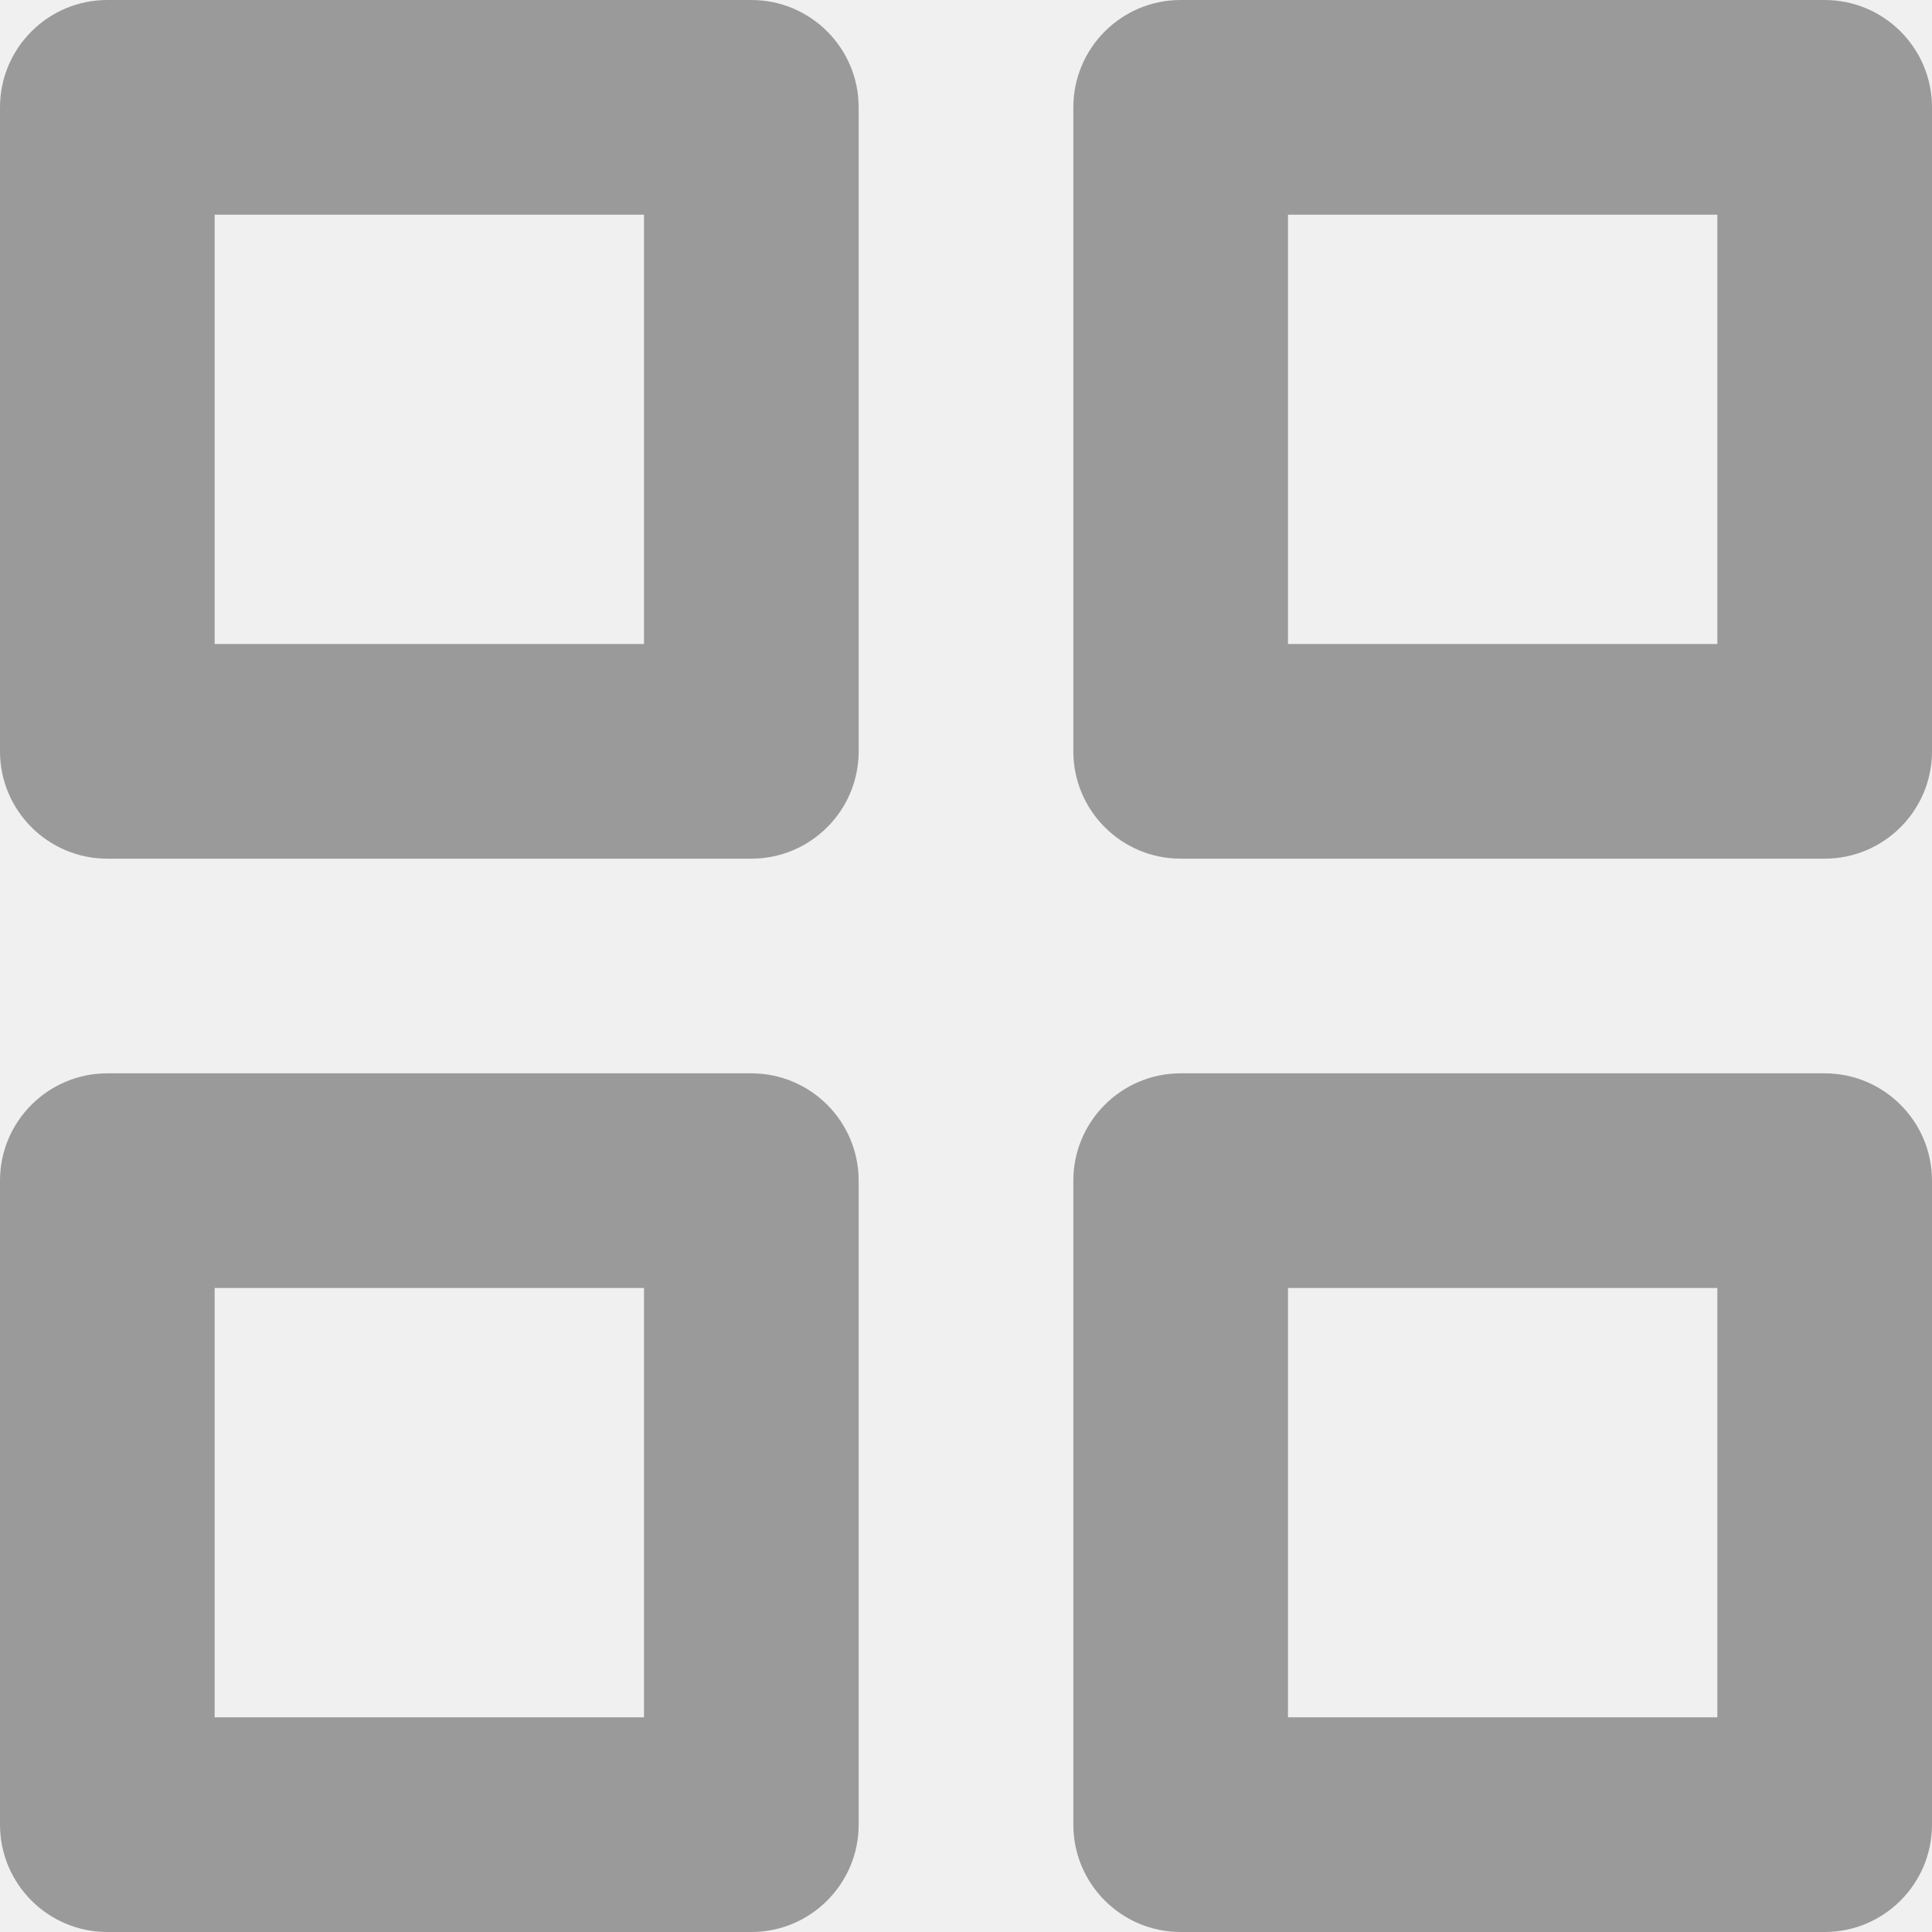
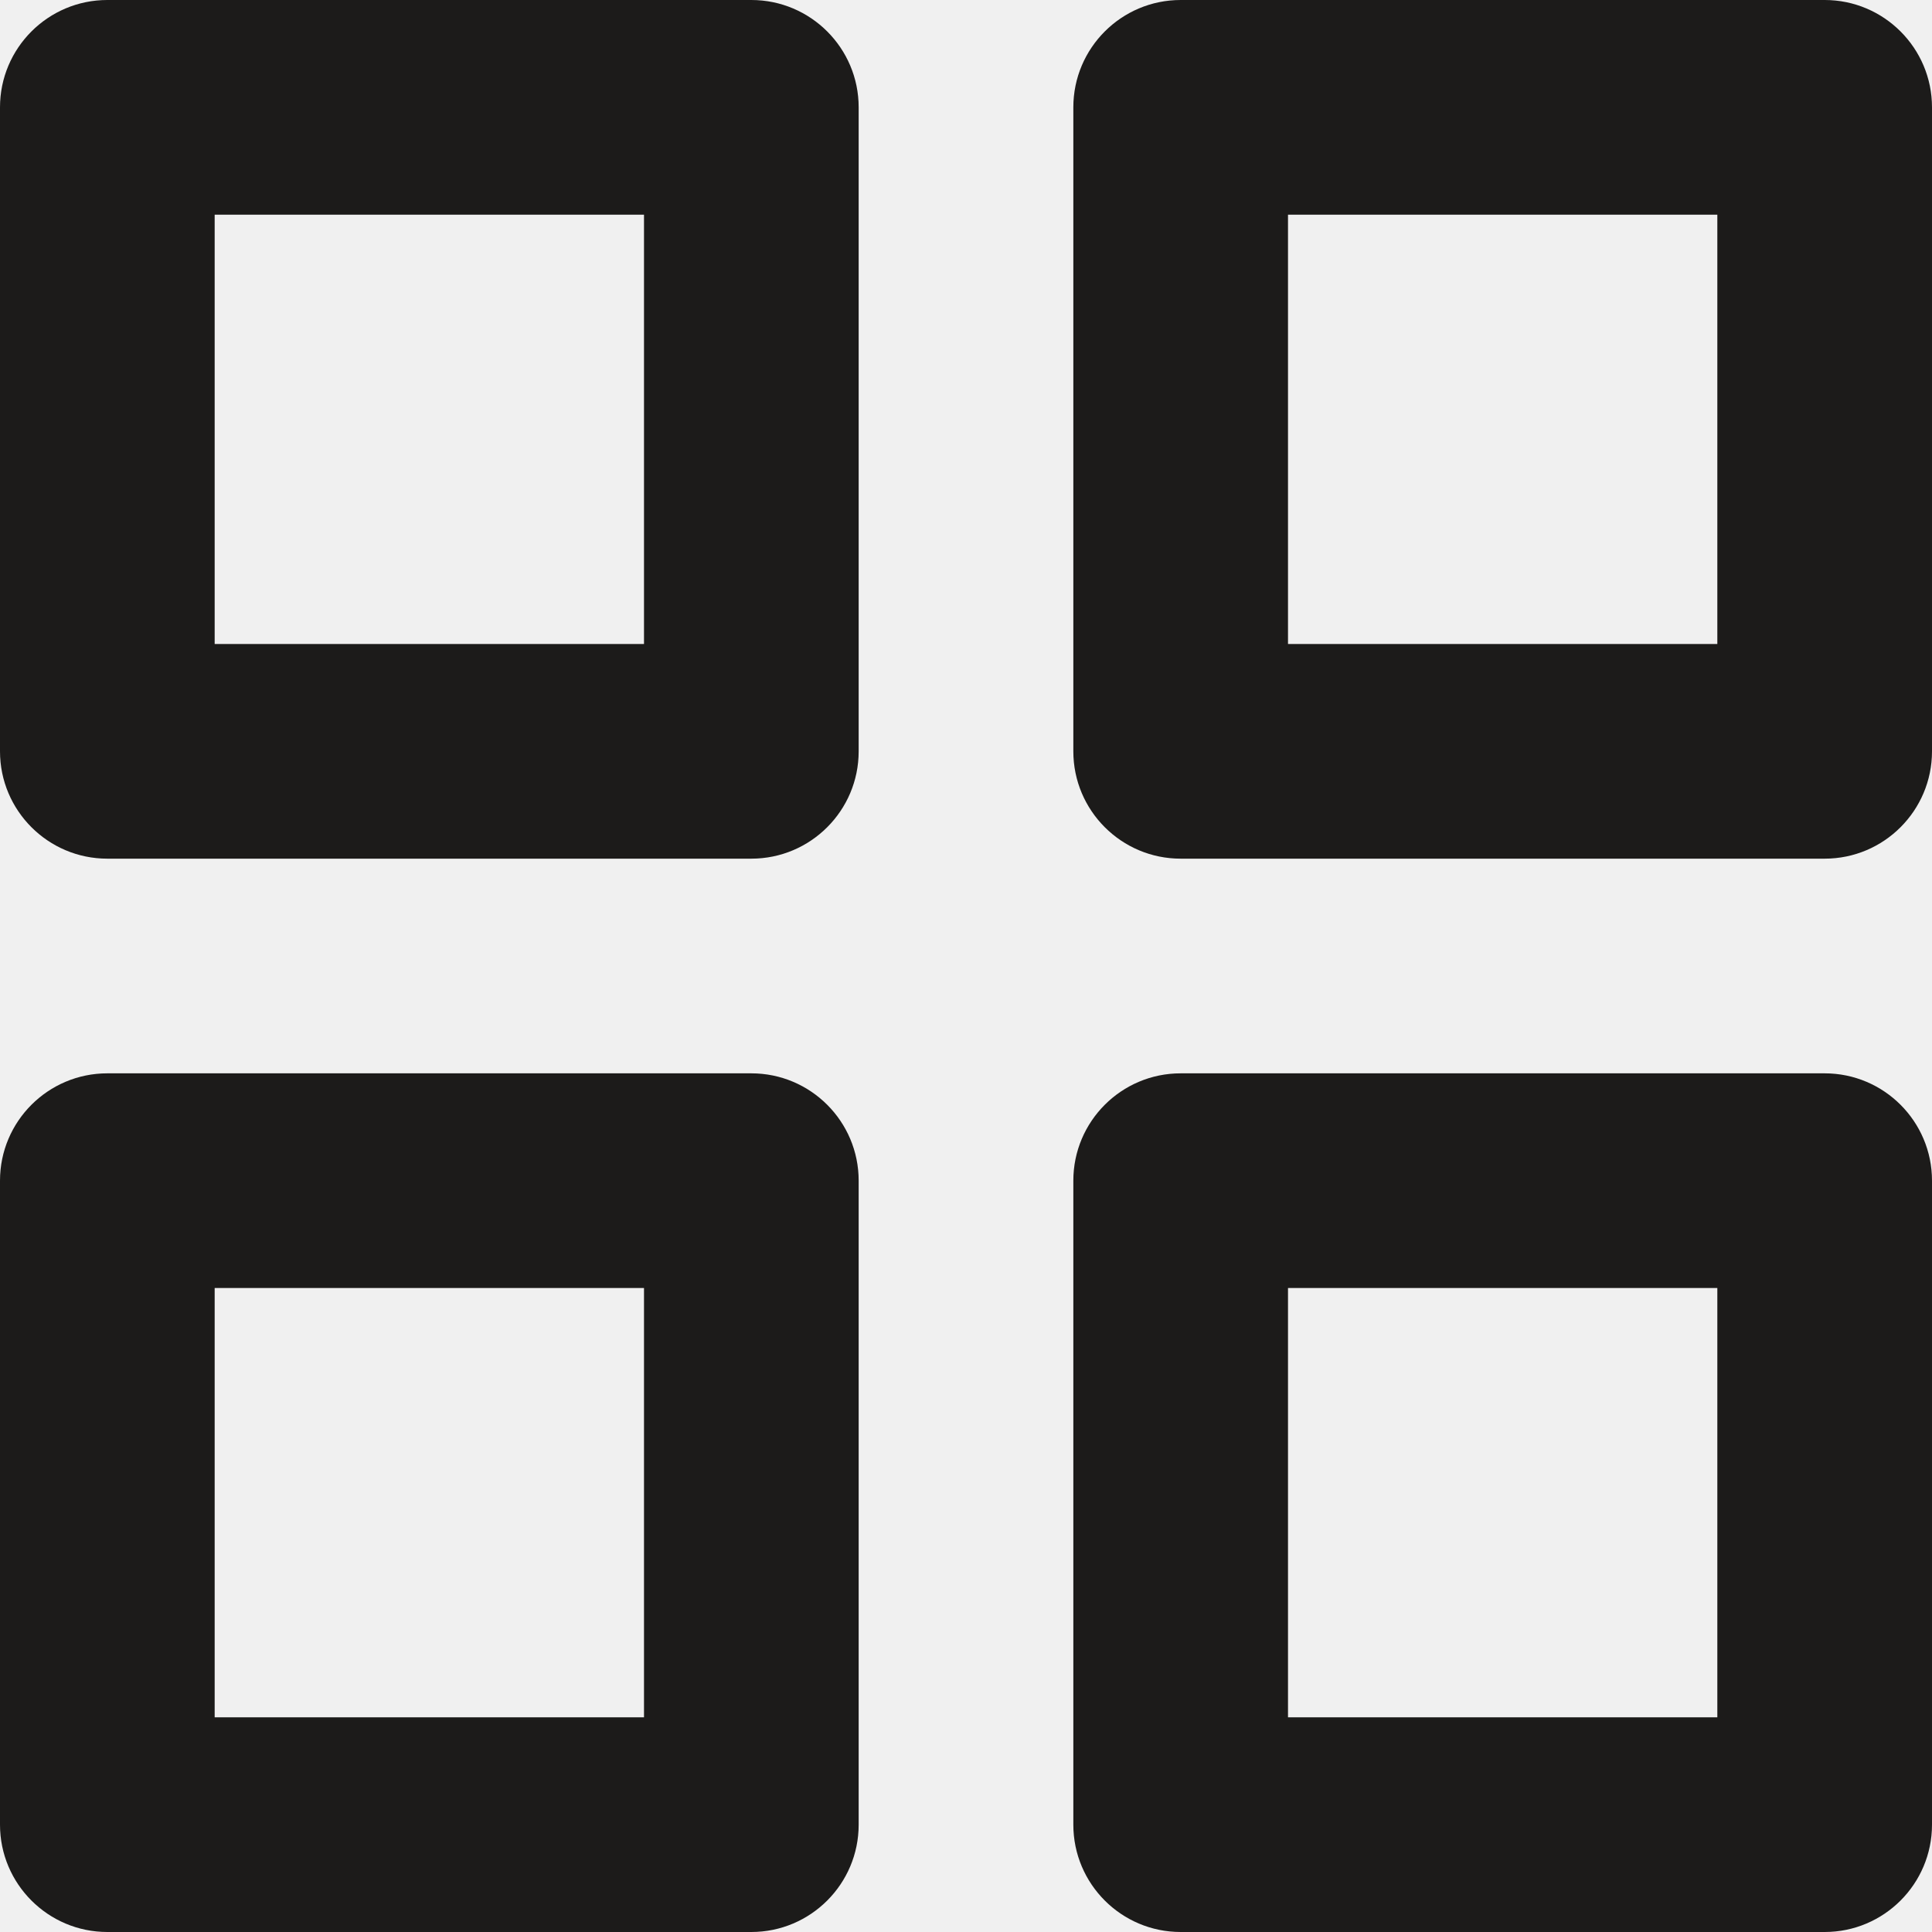
<svg xmlns="http://www.w3.org/2000/svg" xmlns:xlink="http://www.w3.org/1999/xlink" width="18" height="18" viewBox="0 0 18 18" version="1.1">
  <g id="Canvas" transform="translate(-1302 -118)">
    <g id="card view icon">
      <g id="Rectangle 22">
        <mask id="mask0_outline_ins">
          <use xlink:href="#path0_fill" fill="white" transform="translate(1302 118)" />
        </mask>
        <g mask="url(#mask0_outline_ins)">
-           <use xlink:href="#path1_stroke_2x" transform="translate(1302 118)" fill="#1C1B1A" fill-opacity="0.4" />
+           <use xlink:href="#path1_stroke_2x" transform="translate(1302 118)" fill="#1C1B1A" />
        </g>
      </g>
      <g id="Rectangle 22">
        <mask id="mask1_outline_ins">
          <use xlink:href="#path0_fill" fill="white" transform="translate(1302 128)" />
        </mask>
        <g mask="url(#mask1_outline_ins)">
-           <use xlink:href="#path1_stroke_2x" transform="translate(1302 128)" fill="#1C1B1A" fill-opacity="0.4" />
+           <use xlink:href="#path1_stroke_2x" transform="translate(1302 128)" fill="#1C1B1A" />
        </g>
      </g>
      <g id="Rectangle 22">
        <mask id="mask2_outline_ins">
          <use xlink:href="#path0_fill" fill="white" transform="translate(1312 118)" />
        </mask>
        <g mask="url(#mask2_outline_ins)">
-           <use xlink:href="#path1_stroke_2x" transform="translate(1312 118)" fill="#1C1B1A" fill-opacity="0.4" />
+           <use xlink:href="#path1_stroke_2x" transform="translate(1312 118)" fill="#1C1B1A" />
        </g>
      </g>
      <g id="Rectangle 22">
        <mask id="mask3_outline_ins">
          <use xlink:href="#path0_fill" fill="white" transform="translate(1312 128)" />
        </mask>
        <g mask="url(#mask3_outline_ins)">
-           <use xlink:href="#path1_stroke_2x" transform="translate(1312 128)" fill="#1C1B1A" fill-opacity="0.4" />
+           <use xlink:href="#path1_stroke_2x" transform="translate(1312 128)" fill="#1C1B1A" />
        </g>
      </g>
    </g>
  </g>
  <defs>
    <path id="path0_fill" d="M 0 1C 0 0.448 0.448 0 1 0L 7 0C 7.552 0 8 0.448 8 1L 8 7C 8 7.552 7.552 8 7 8L 1 8C 0.448 8 0 7.552 0 7L 0 1Z" />
    <path id="path1_stroke_2x" d="M 1 2L 7 2L 7 -2L 1 -2L 1 2ZM 6 1L 6 7L 10 7L 10 1L 6 1ZM 7 6L 1 6L 1 10L 7 10L 7 6ZM 2 7L 2 1L -2 1L -2 7L 2 7ZM 1 6C 1.552 6 2 6.448 2 7L -2 7C -2 8.657 -0.657 10 1 10L 1 6ZM 6 7C 6 6.448 6.448 6 7 6L 7 10C 8.657 10 10 8.657 10 7L 6 7ZM 7 2C 6.448 2 6 1.552 6 1L 10 1C 10 -0.657 8.657 -2 7 -2L 7 2ZM 1 -2C -0.657 -2 -2 -0.657 -2 1L 2 1C 2 1.552 1.552 2 1 2L 1 -2Z" />
  </defs>
</svg>
